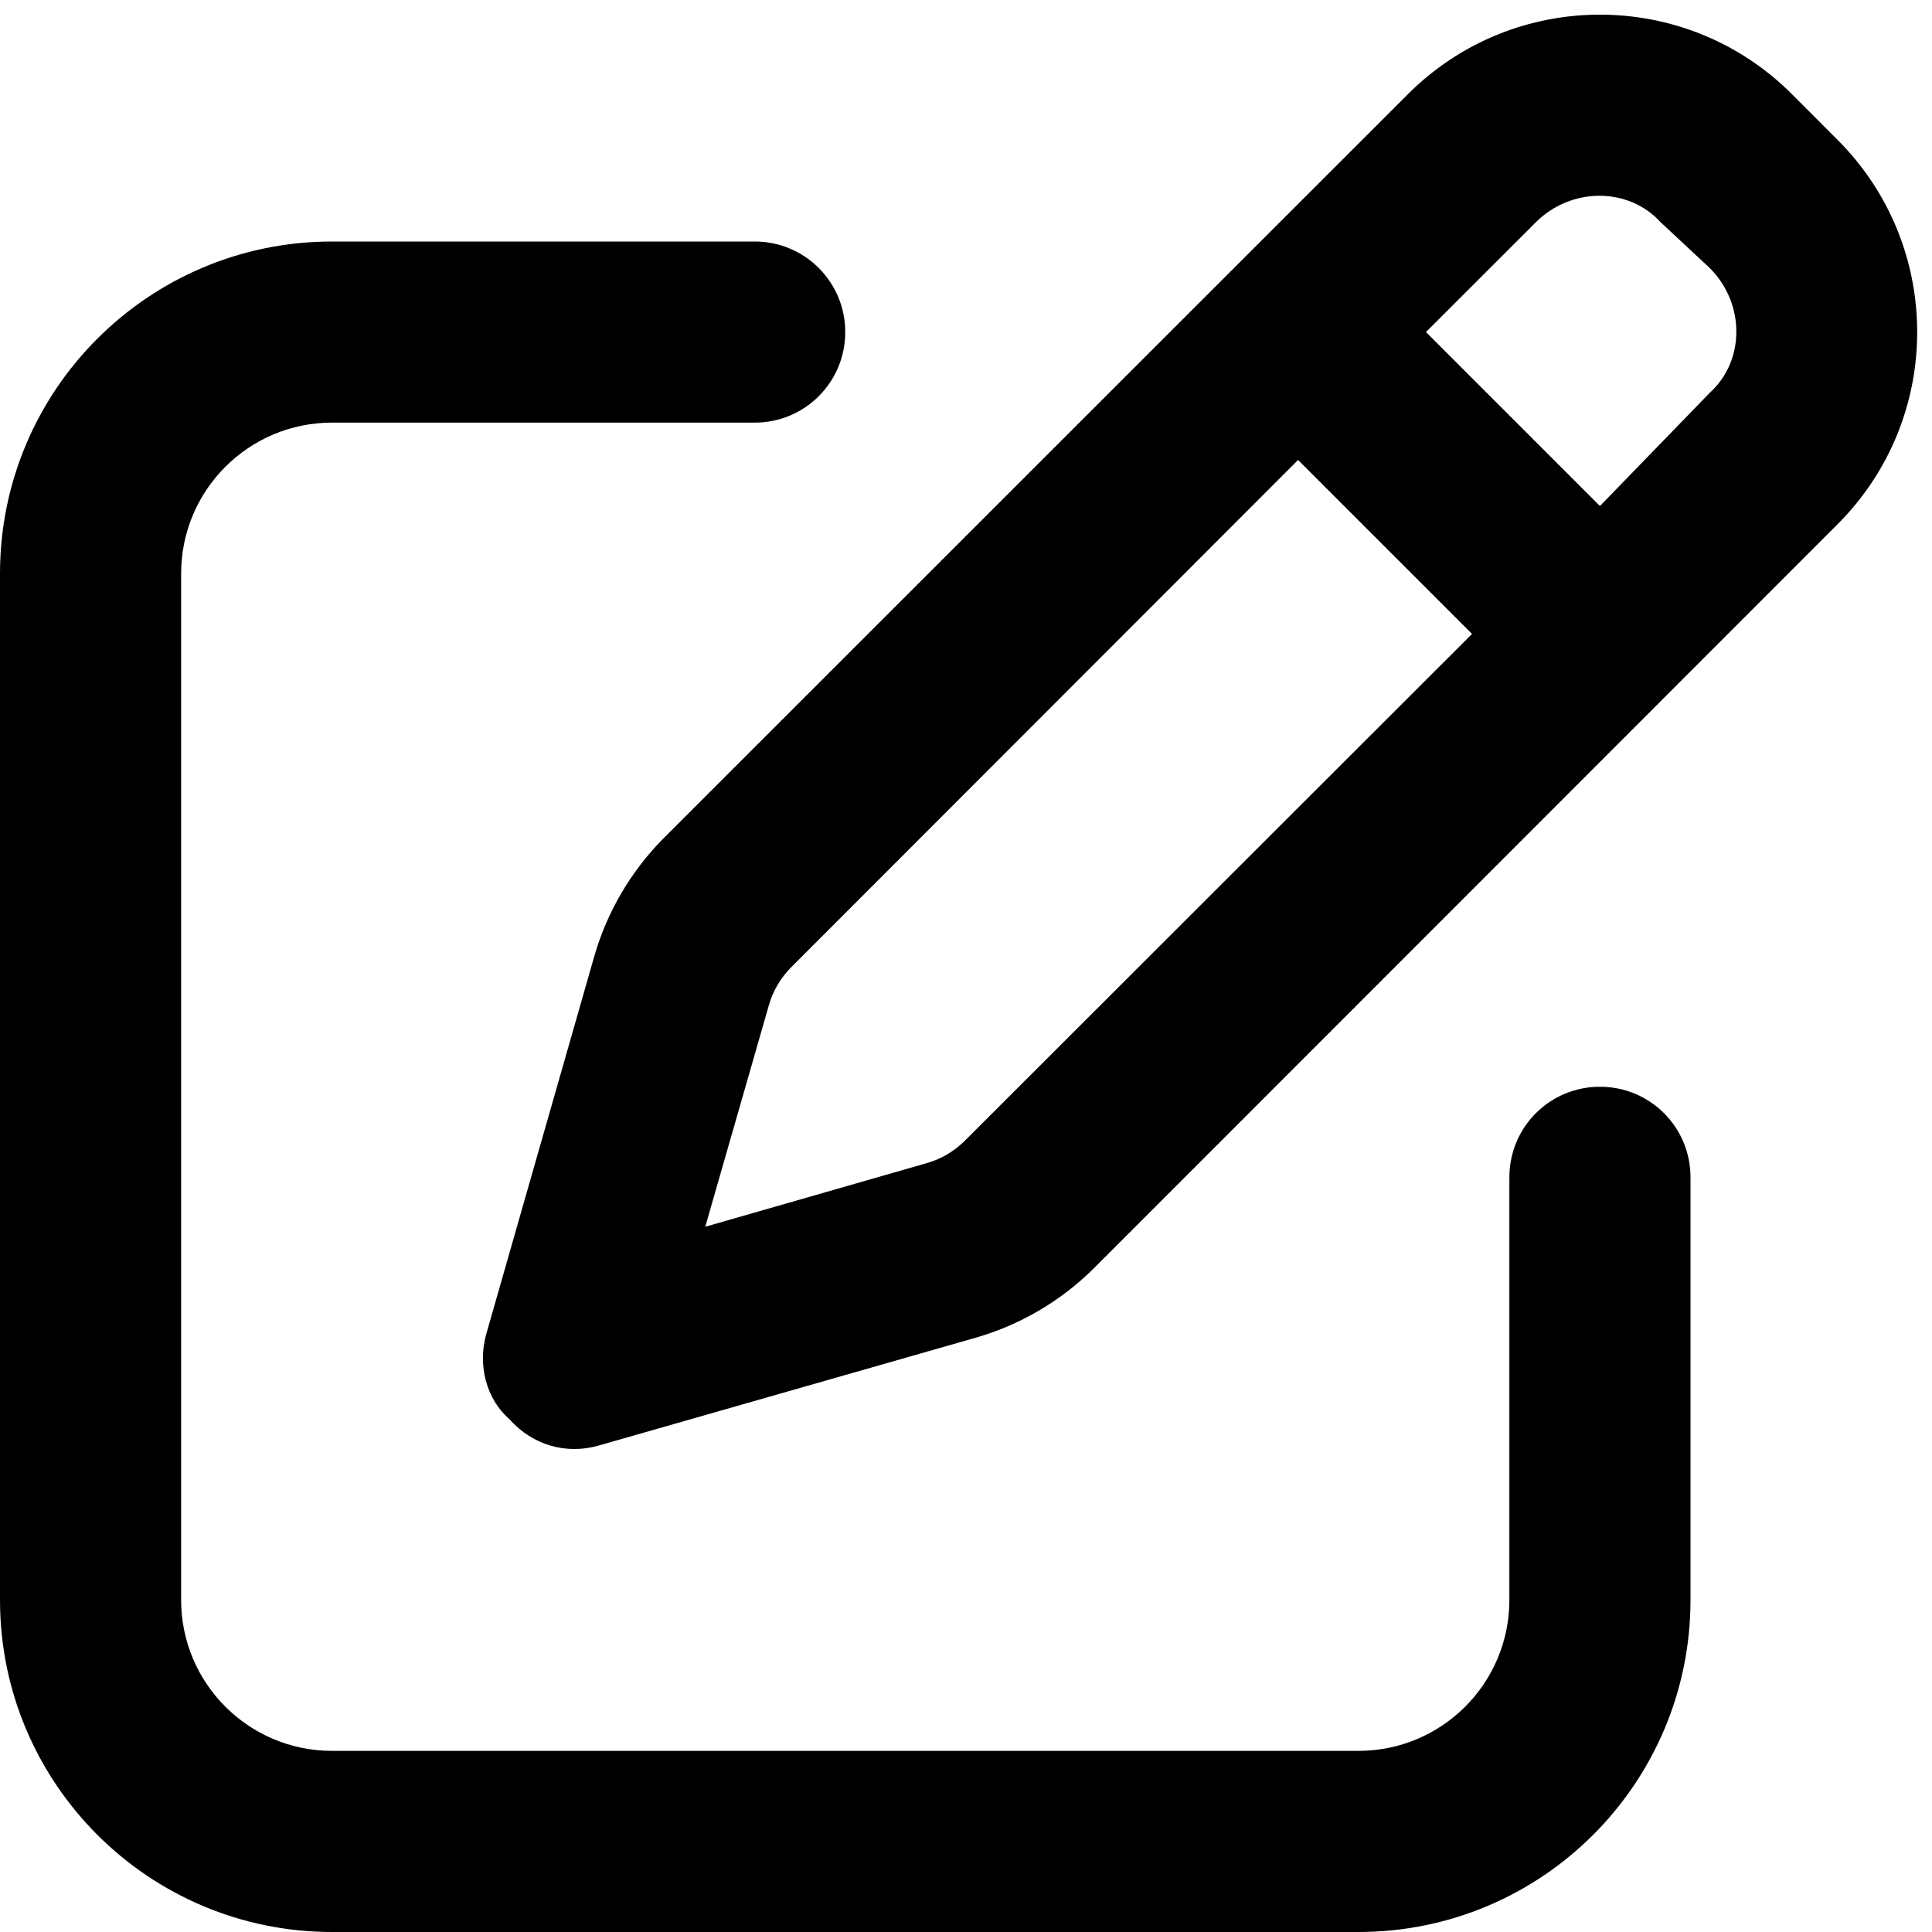
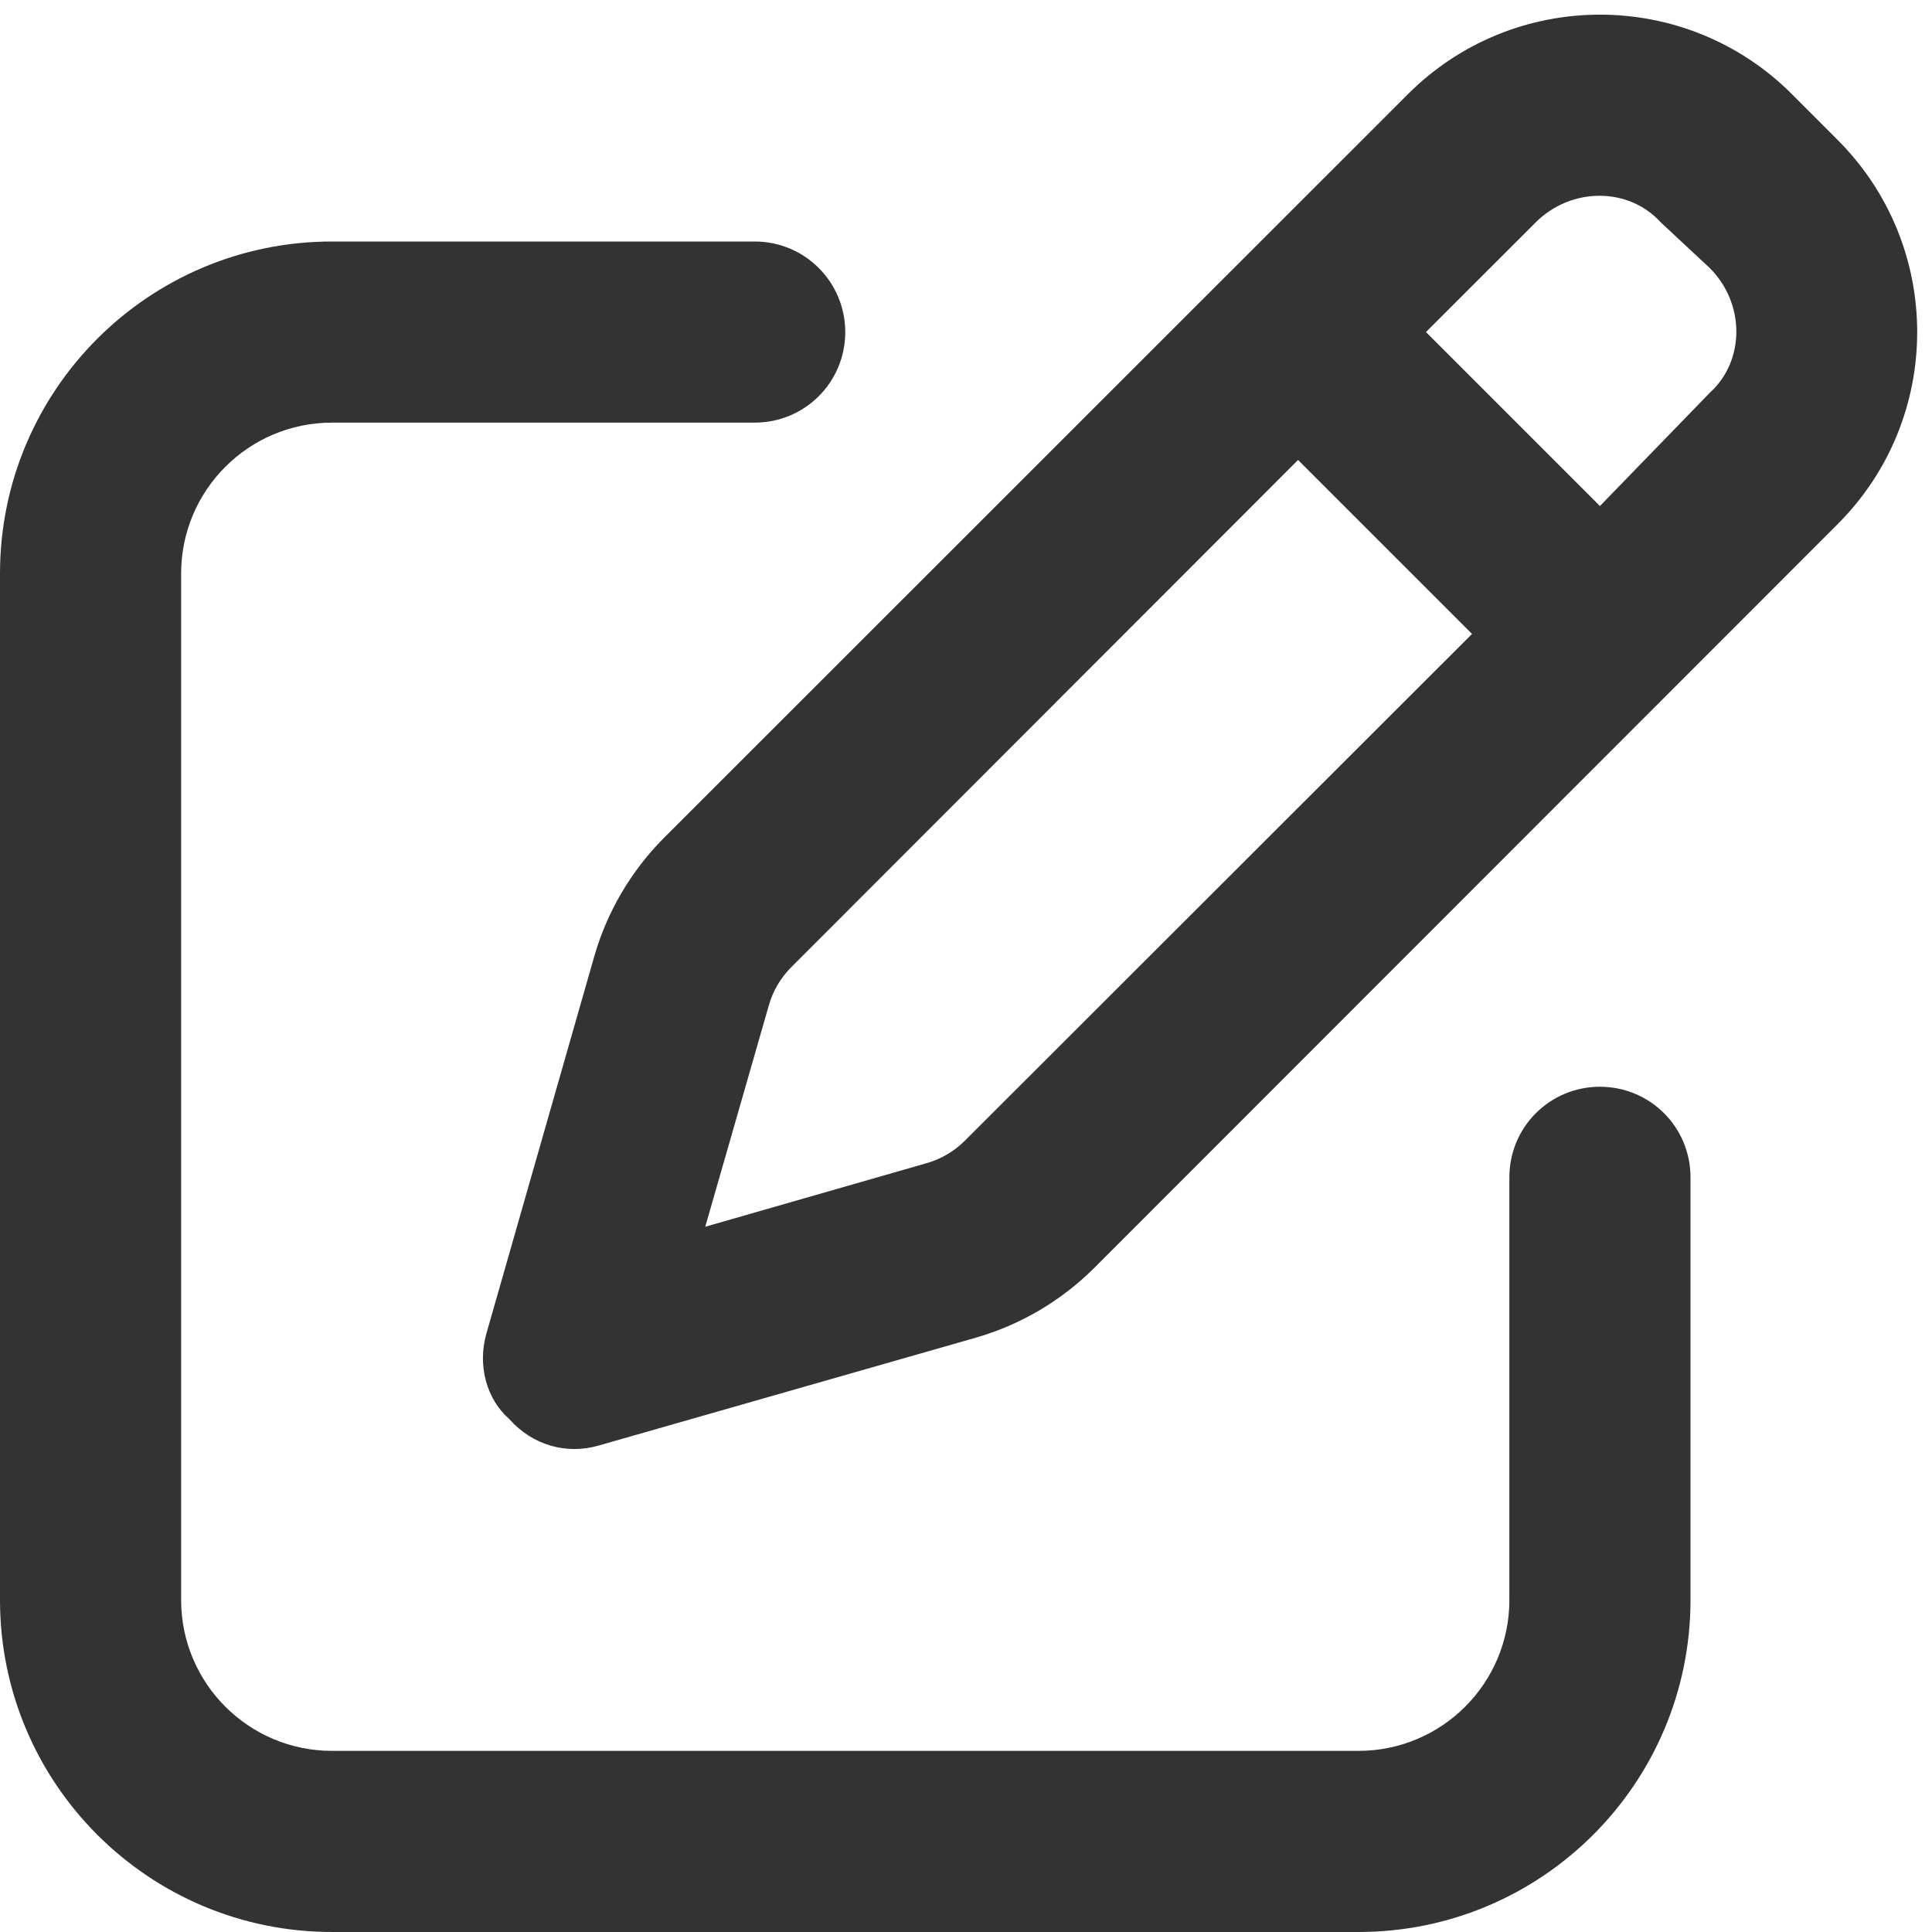
- <svg xmlns="http://www.w3.org/2000/svg" fill="black" viewBox="0 0 512 512">
+ <svg xmlns="http://www.w3.org/2000/svg" fill="#333" viewBox="0 0 512 512">
  <path d="M373.1 24.97C401.2-3.147 446.8-3.147 474.9 24.97L487 37.09C515.1 65.21 515.1 110.8 487 138.9L289.8 336.2C281.1 344.8 270.4 351.1 258.6 354.5L158.6 383.1C150.2 385.5 141.2 383.1 135 376.1C128.9 370.8 126.5 361.8 128.9 353.4L157.5 253.4C160.9 241.6 167.2 230.9 175.8 222.2L373.1 24.97zM440.1 58.91C431.6 49.54 416.4 49.54 407 58.91L377.9 88L424 134.1L453.1 104.1C462.5 95.6 462.5 80.4 453.1 71.03L440.1 58.91zM203.7 266.6L186.9 325.1L245.4 308.3C249.4 307.2 252.9 305.1 255.8 302.2L390.1 168L344 121.9L209.8 256.2C206.9 259.1 204.8 262.6 203.7 266.6zM200 64C213.3 64 224 74.75 224 88C224 101.3 213.3 112 200 112H88C65.91 112 48 129.9 48 152V424C48 446.1 65.91 464 88 464H360C382.1 464 400 446.1 400 424V312C400 298.7 410.7 288 424 288C437.3 288 448 298.7 448 312V424C448 472.6 408.6 512 360 512H88C39.4 512 0 472.6 0 424V152C0 103.4 39.4 64 88 64H200z" />
</svg>
